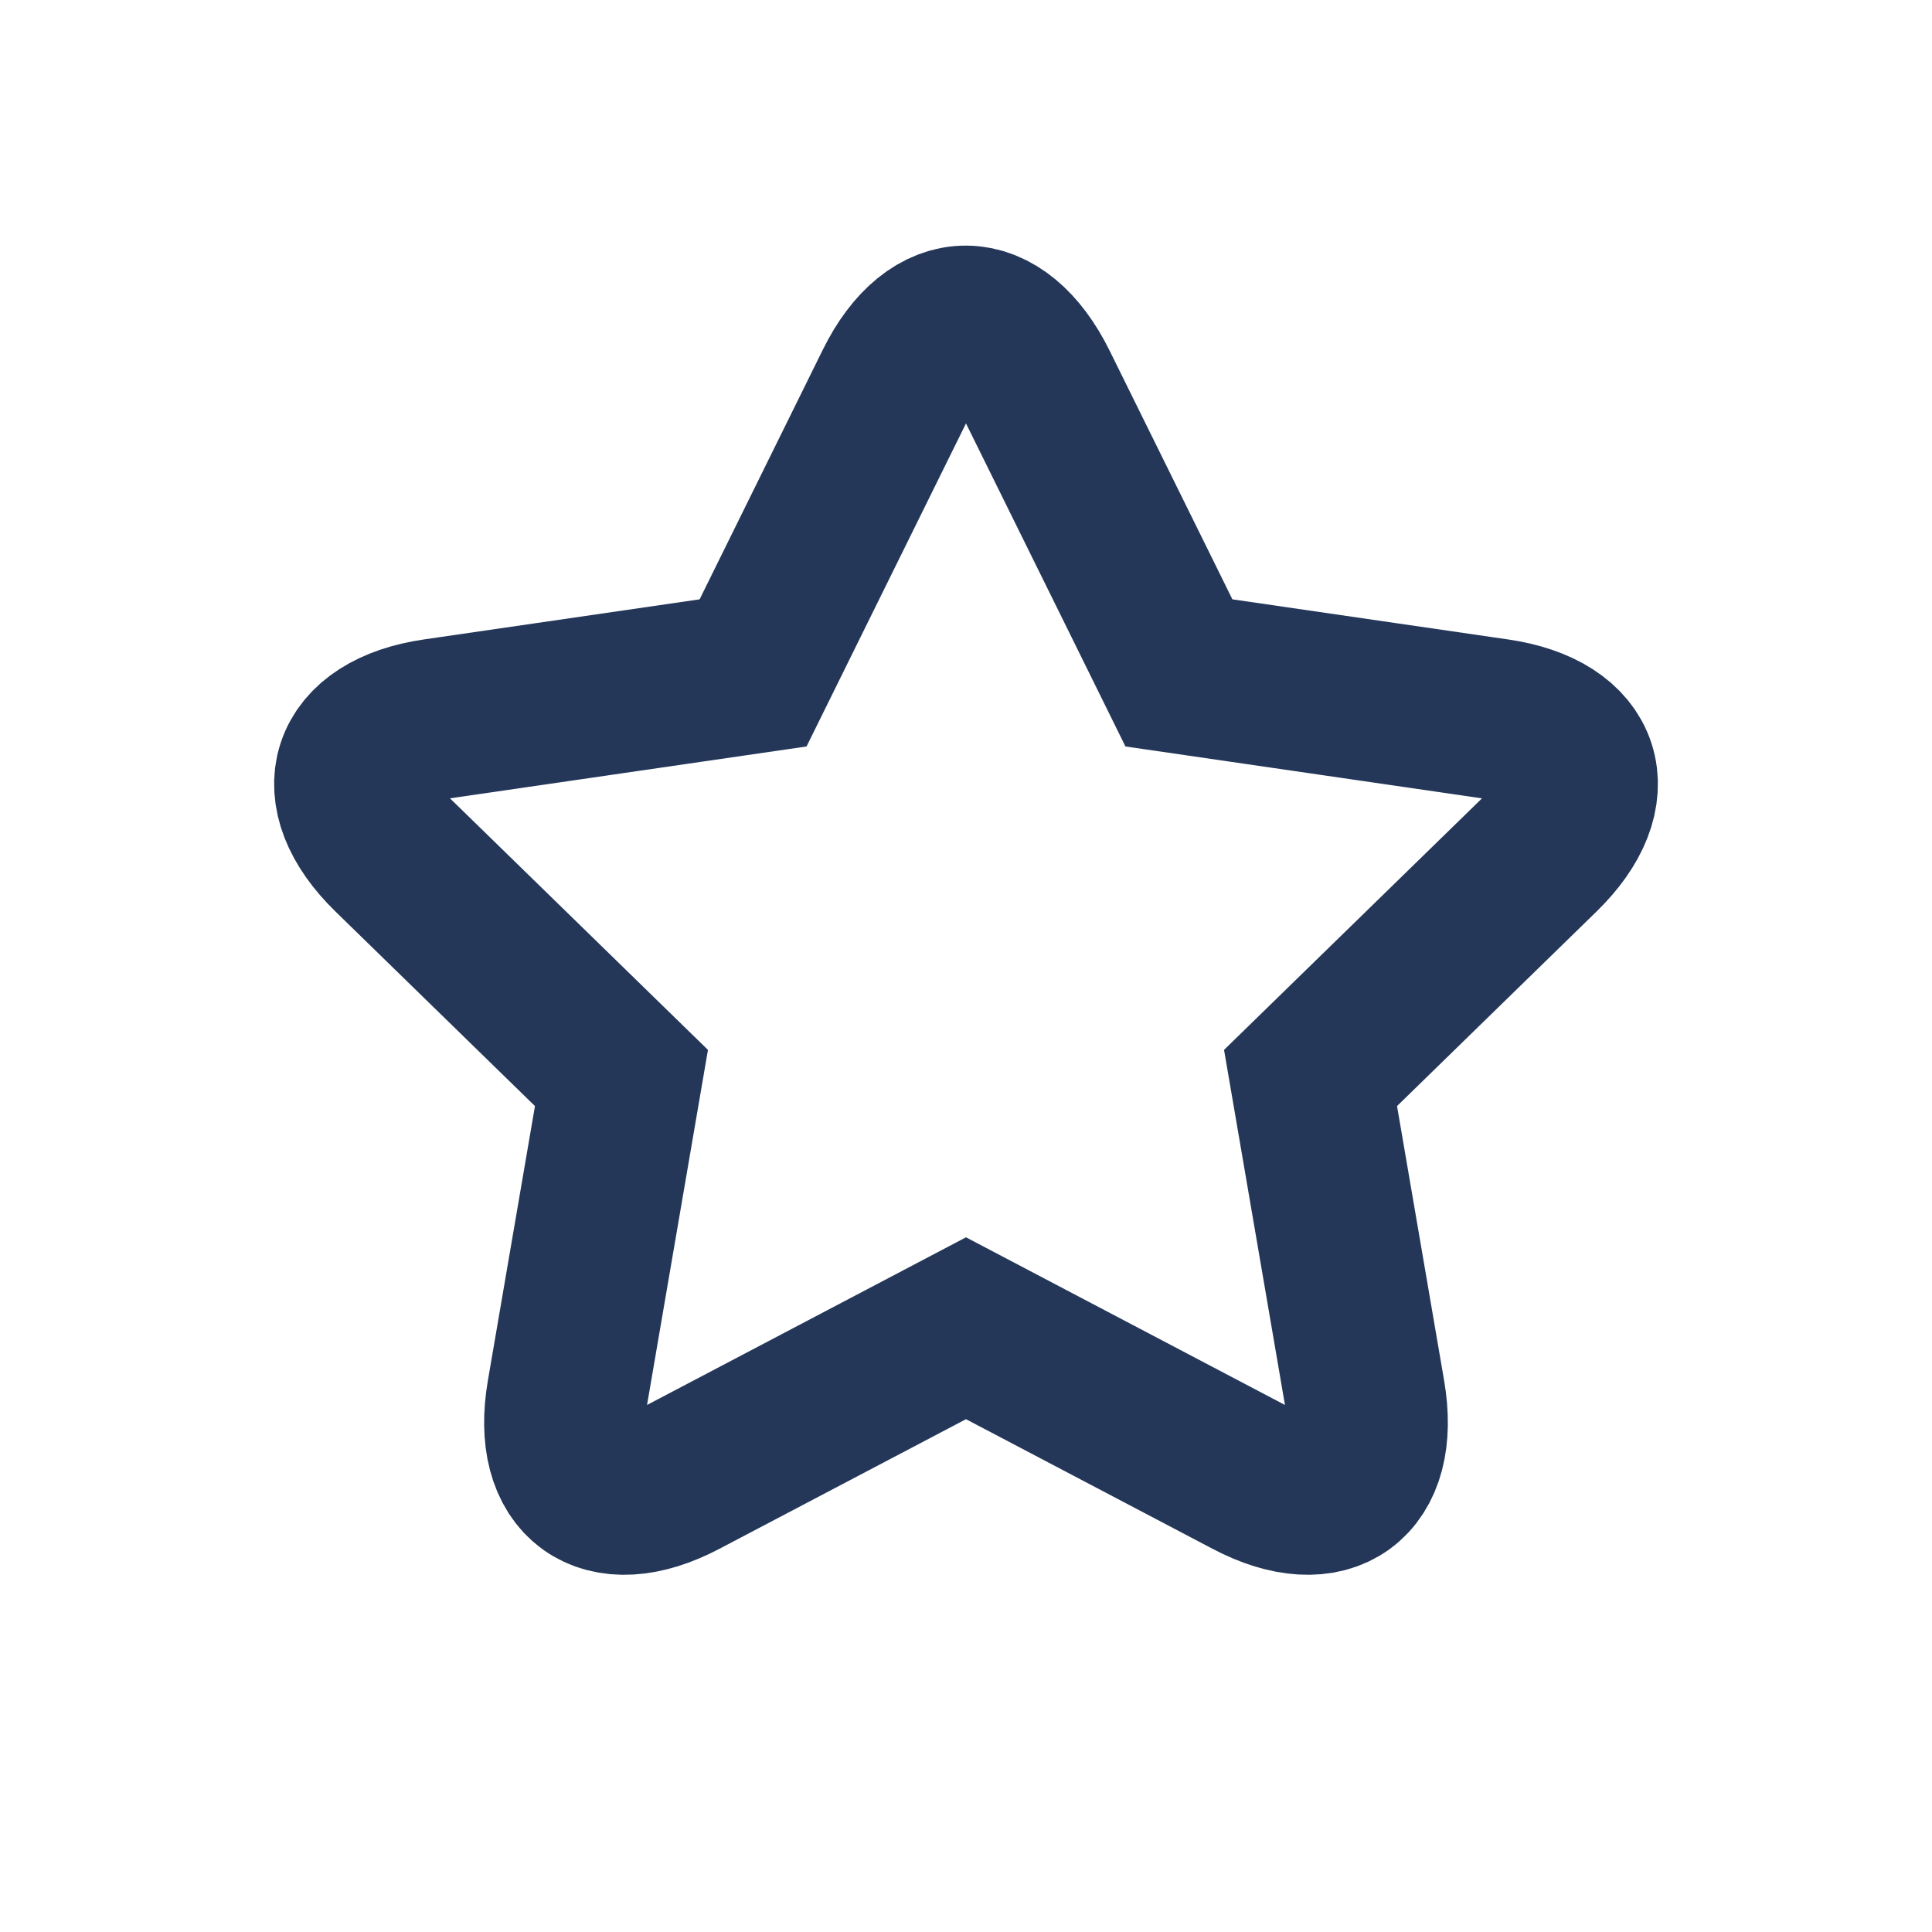
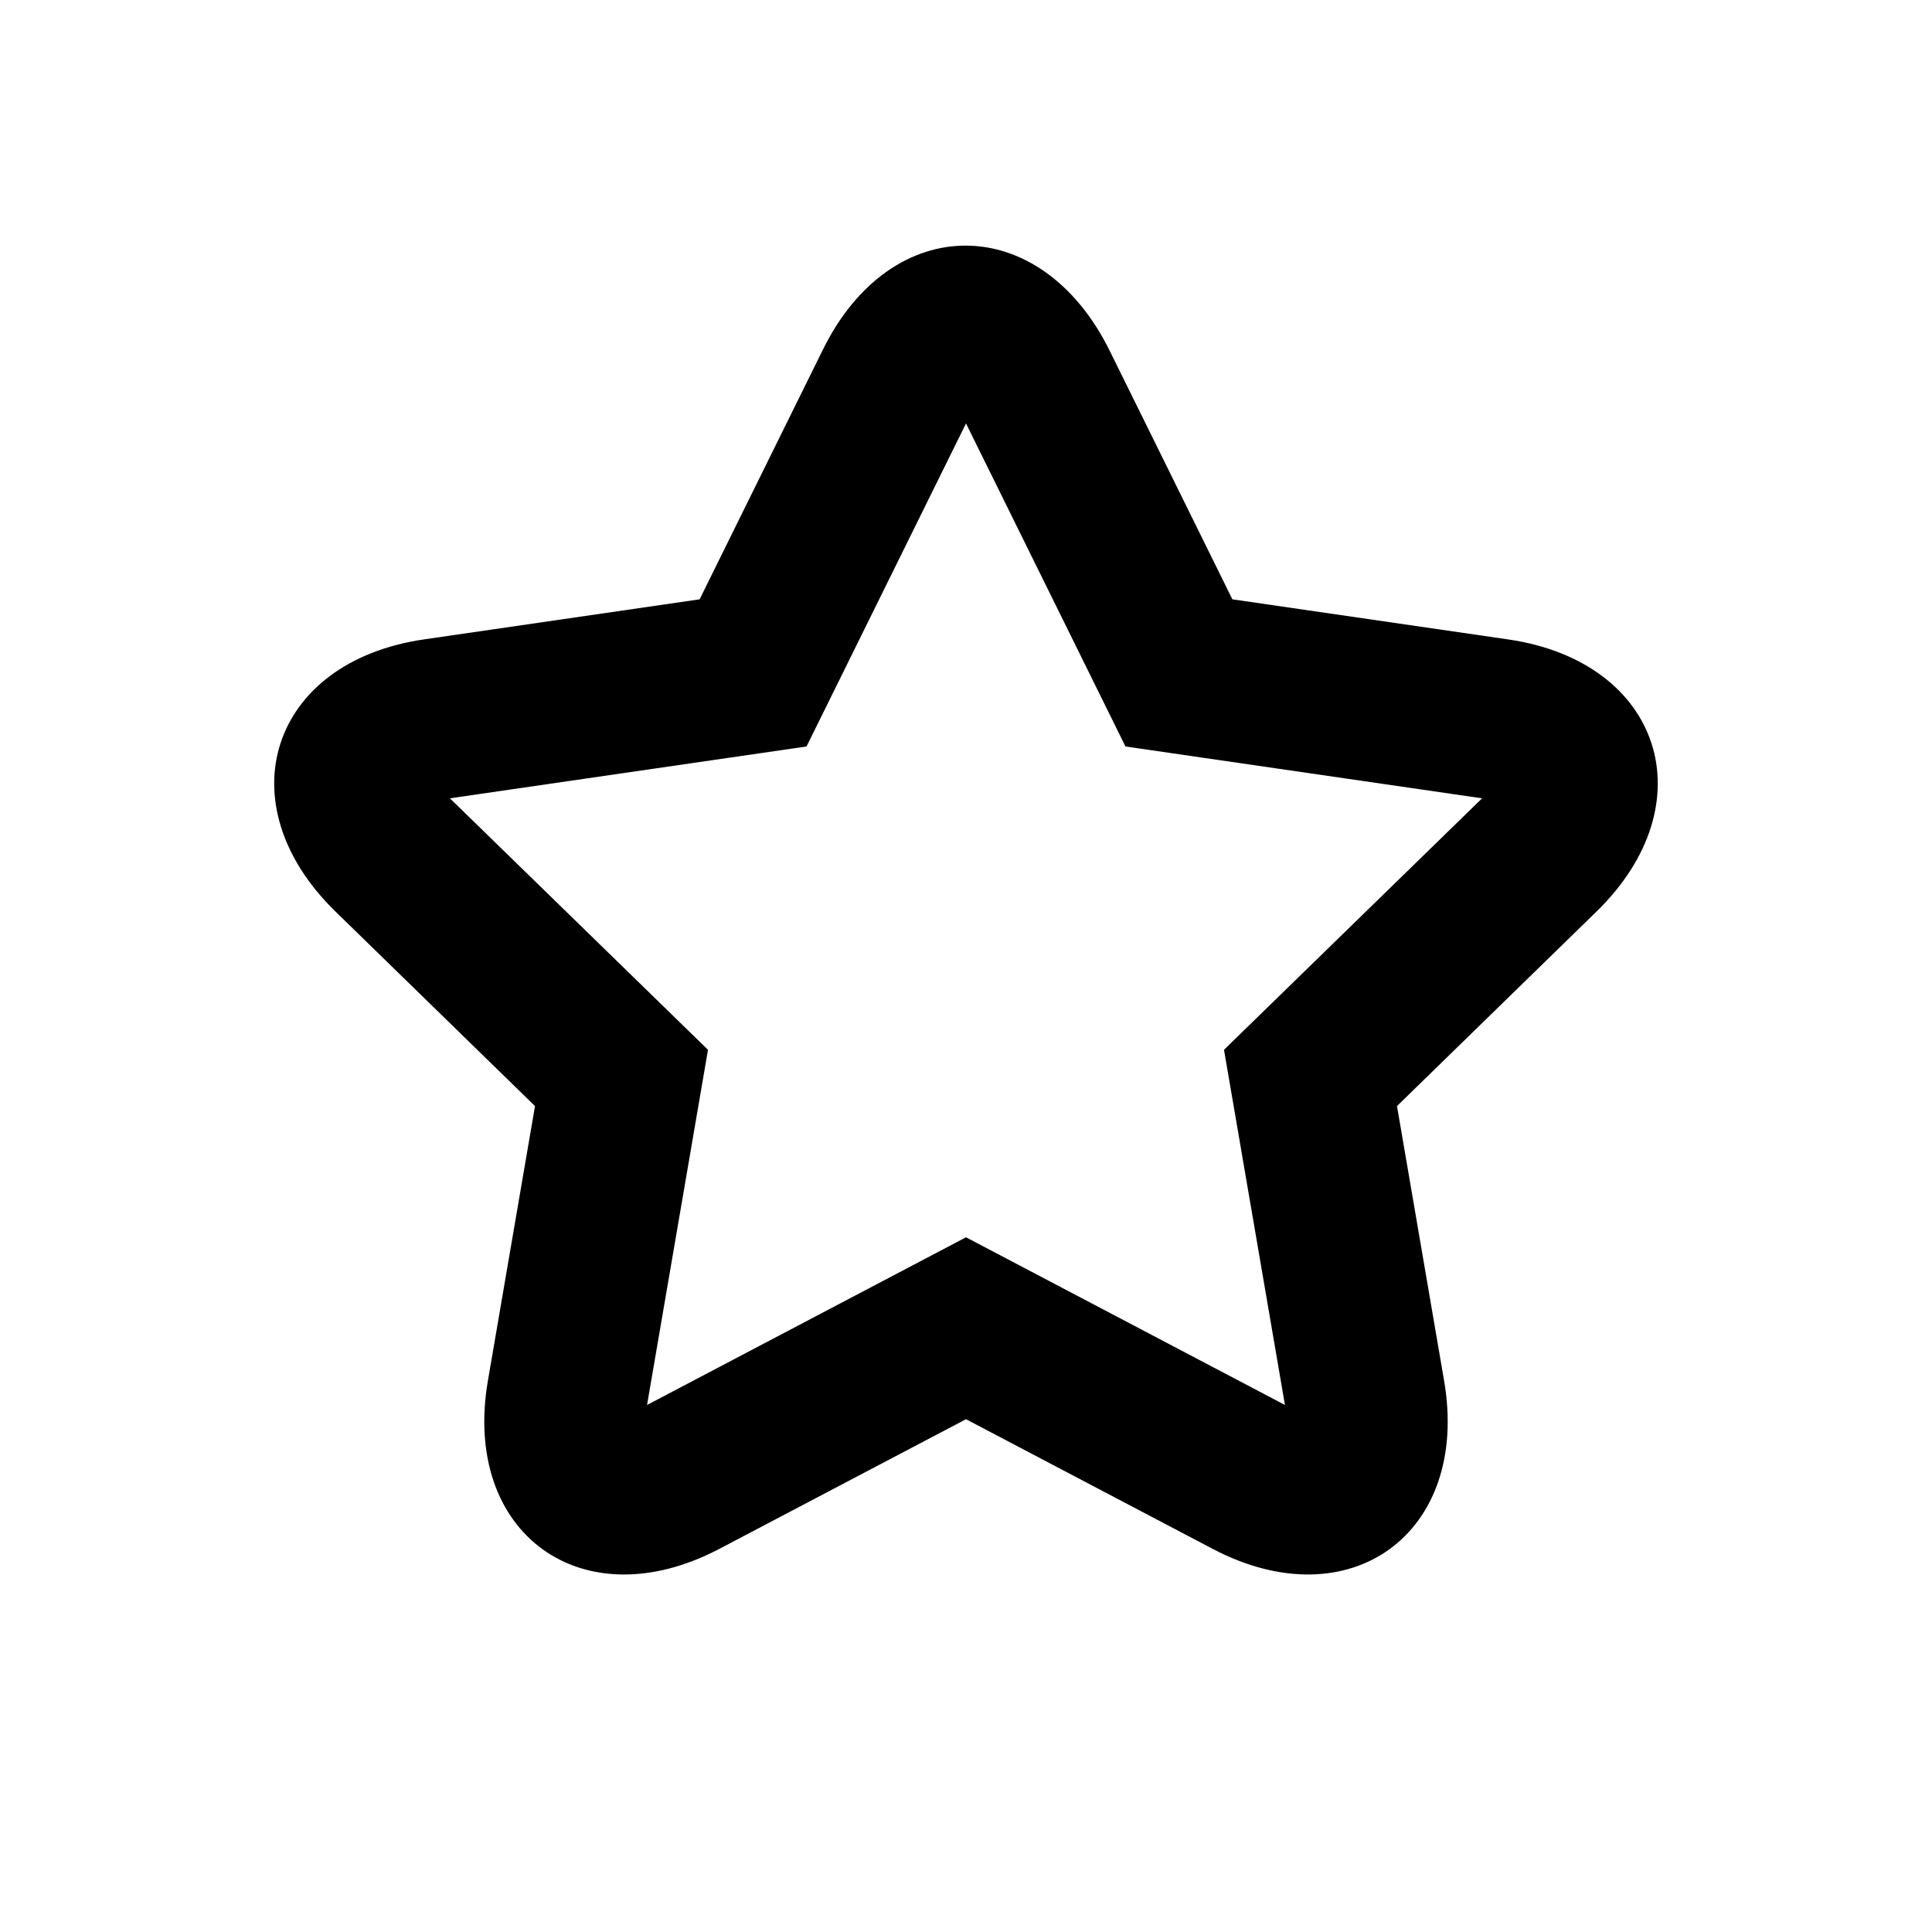
- <svg xmlns="http://www.w3.org/2000/svg" width="24px" height="24px" viewBox="0 0 24 24" version="1.1">
+ <svg xmlns="http://www.w3.org/2000/svg" width="24px" height="24px" viewBox="0 0 24 24" version="1.1" style="background: #FFFFFF;">
  <defs />
  <g id="icons" stroke="none" stroke-width="1" fill="none" fill-rule="evenodd">
-     <g id="jira/global-issue/favorite">
+     <g id="favorite">
      <g id="favorite_icon_24x24">
        <g id="icon_container_transparent">
          <rect x="0" y="0" width="24" height="24" />
        </g>
-         <path d="M12,16.5 L8.471,18.355 C7.499,18.867 6.861,18.399 7.046,17.32 L7.72,13.391 L4.866,10.608 C4.079,9.841 4.326,9.09 5.41,8.933 L9.355,8.359 L11.119,4.785 C11.606,3.799 12.399,3.809 12.888,4.8 L14.124,7.303 L14.645,8.359 L18.59,8.933 C19.678,9.091 19.919,9.843 19.134,10.608 L16.28,13.391 L16.954,17.32 C17.139,18.403 16.498,18.865 15.529,18.355 L12,16.5 Z" id="Star" stroke="#243759" stroke-width="2" />
+         <path d="M8.795,13.041 L5.589,9.917 L10.019,9.273 L12,5.26 L13.981,9.273 L18.411,9.917 L15.205,13.041 L15.962,17.453 L12,15.37 L8.038,17.453 L8.795,13.041 Z M15.063,19.24 C16.767,20.136 18.265,19.05 17.939,17.151 L17.354,13.74 L19.832,11.324 C21.211,9.981 20.641,8.22 18.734,7.943 L15.309,7.445 L13.785,4.357 C12.931,2.628 11.078,2.609 10.223,4.342 L8.691,7.445 L5.266,7.943 C3.361,8.22 2.787,9.979 4.168,11.324 L6.646,13.74 L6.061,17.151 C5.735,19.048 7.231,20.137 8.937,19.24 L12,17.63 L15.063,19.24 Z" id="Star" fill="currentColor" />
      </g>
    </g>
  </g>
</svg>
